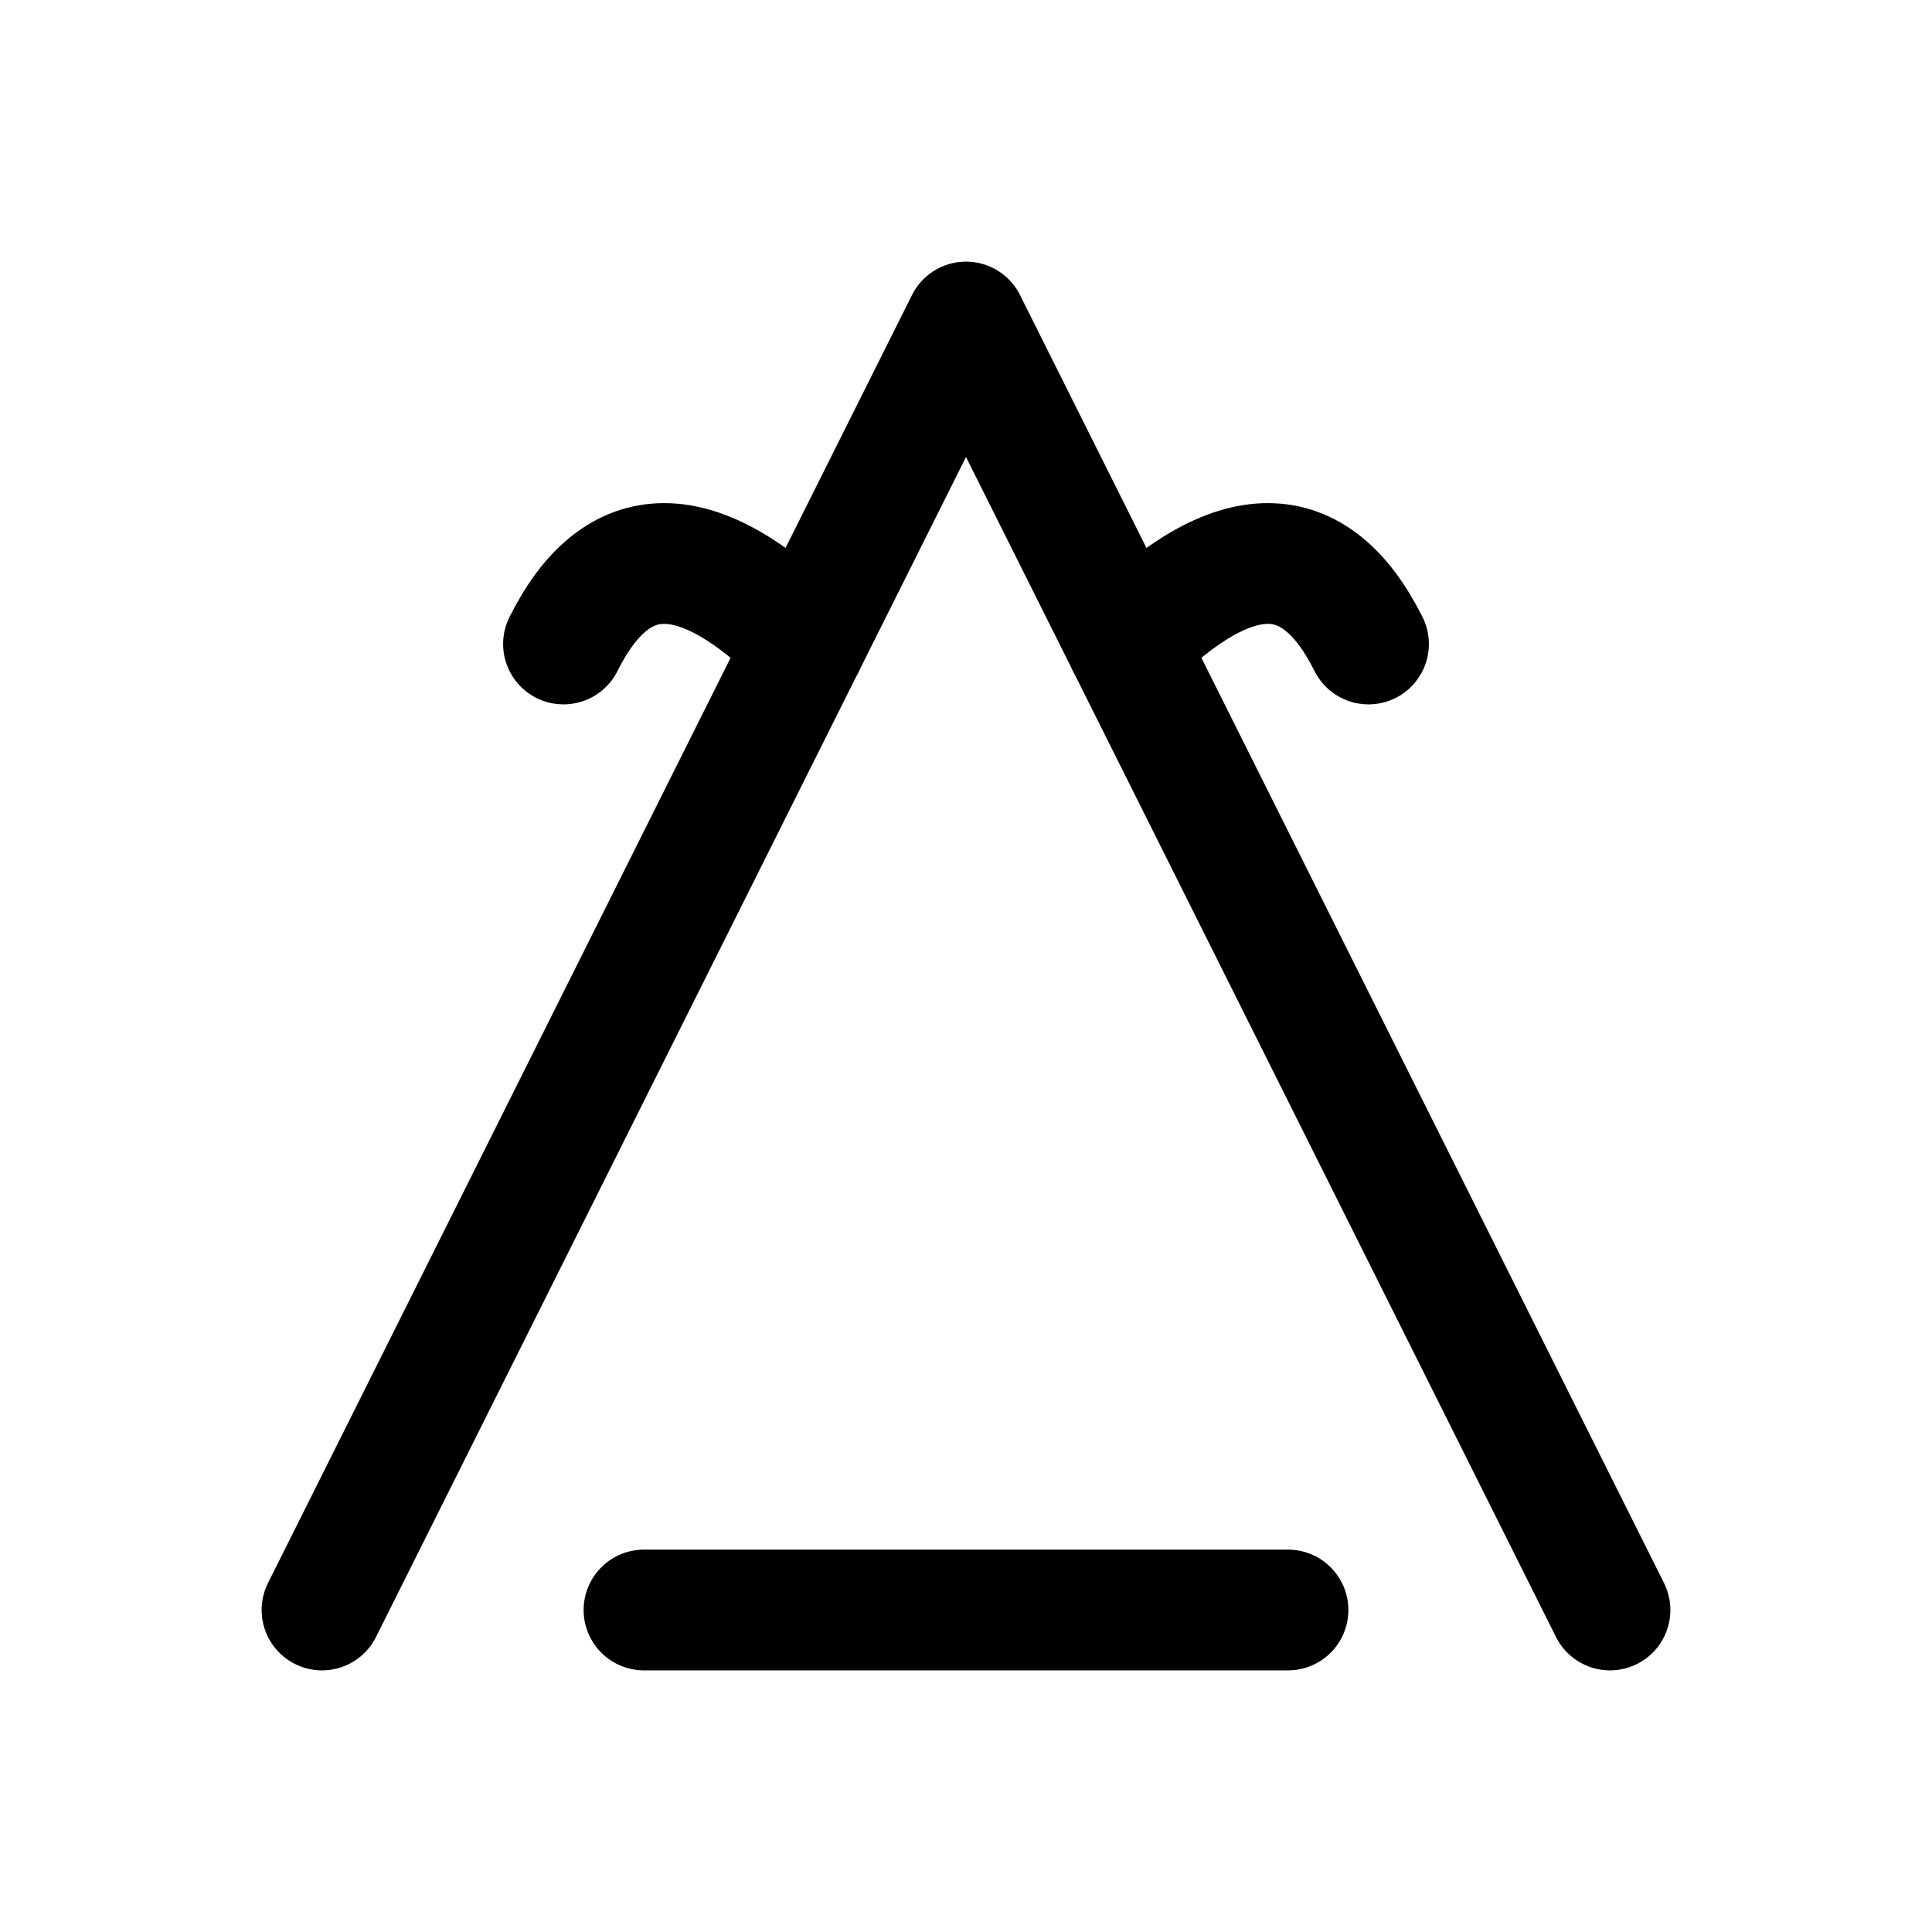
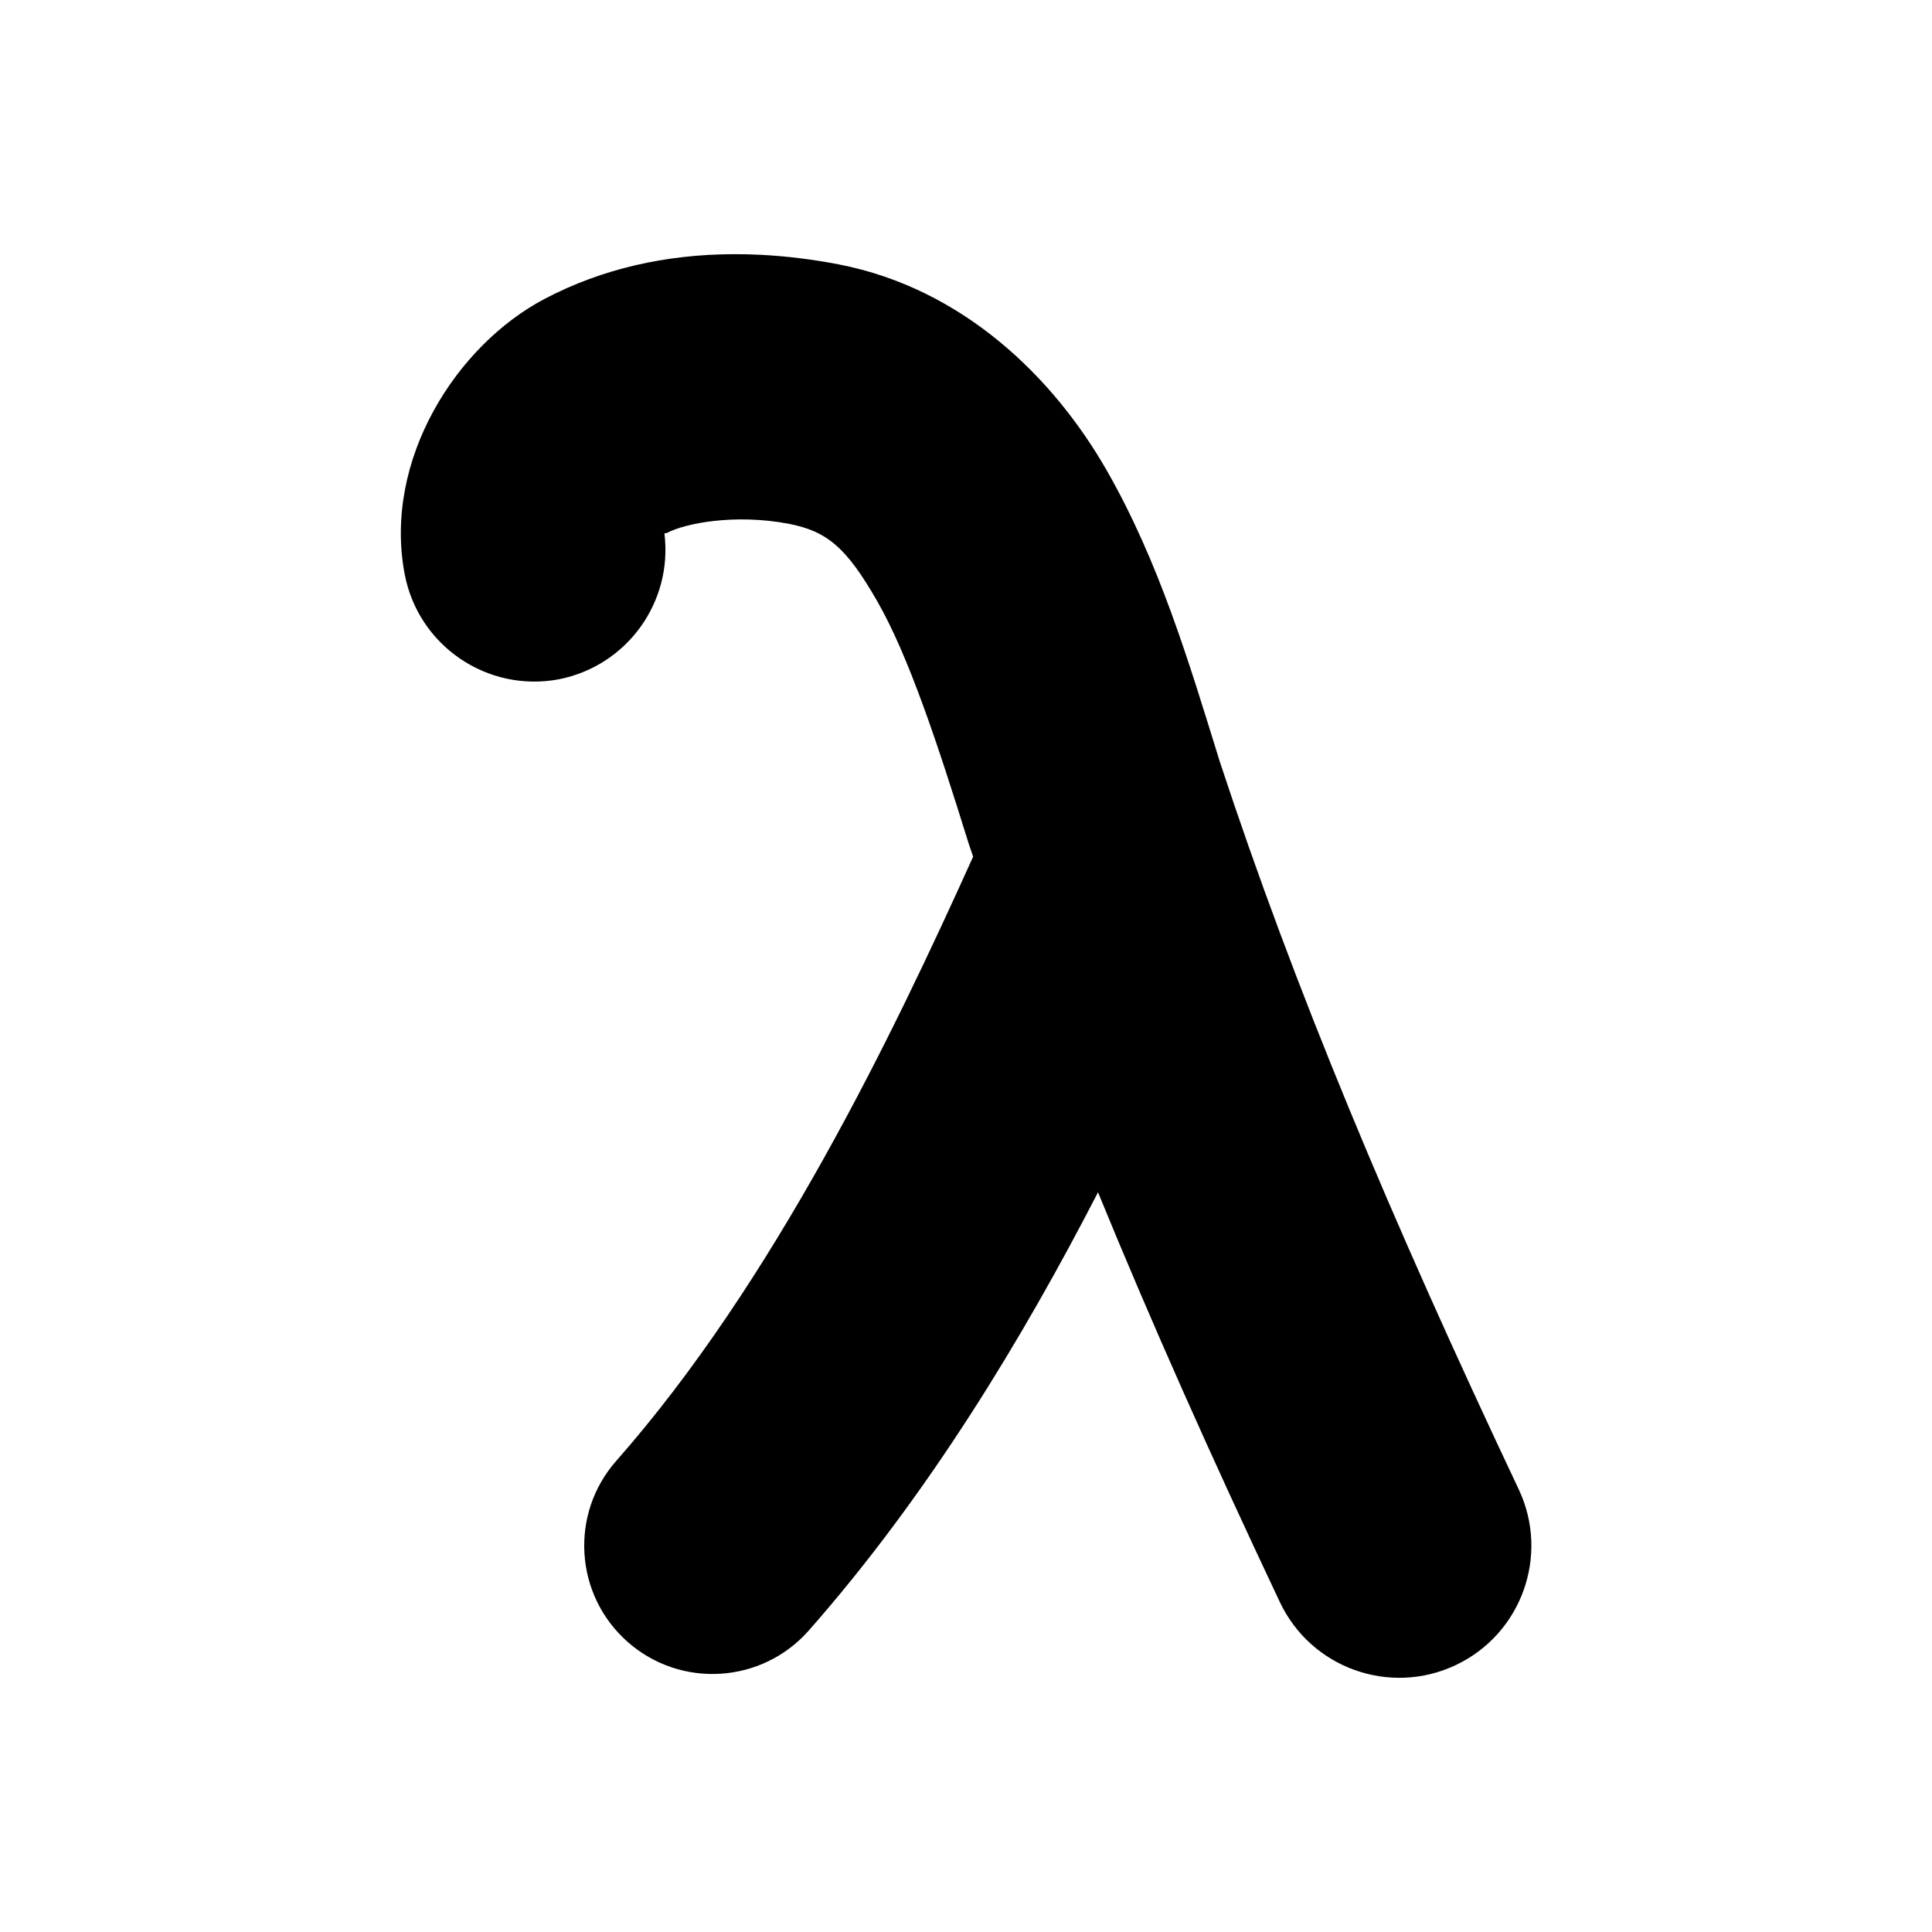
- <svg xmlns="http://www.w3.org/2000/svg" viewBox="0 0 24 24" width="24" height="24" fill="none" stroke="currentColor" stroke-width="1.5" stroke-linecap="round" stroke-linejoin="round">
-   <path d="M4 20 L12 4 L20 20" />
-   <path d="M8 20 L16 20" />
-   <path d="M10 8 Q8 6 7 8" />
-   <path d="M14 8 Q16 6 17 8" />
+ <svg xmlns="http://www.w3.org/2000/svg" viewBox="0 0 128 128" role="img" aria-labelledby="title">
+   <path d="M 48.527 16.84 C 44.137 16.864 39.924 17.784 36.09 19.797 C 30.247 22.864 25.373 30.471 26.811 38.039 A 8.75 8.75 0 0 0 37.039 45.002 A 8.75 8.75 0 0 0 44.02 35.34 C 44.096 35.316 44.112 35.349 44.223 35.291 C 45.378 34.684 48.646 34.018 52.254 34.701 C 54.81 35.202 56.078 36.272 58.127 39.846 C 60.181 43.429 62.102 49.208 64.15 55.801 A 8.751 8.751 0 0 0 64.195 55.941 C 64.284 56.212 64.383 56.483 64.473 56.754 C 59.109 68.648 51.263 84.944 40.828 96.787 A 8.5 8.5 0 0 0 41.586 108.783 A 8.5 8.5 0 0 0 53.584 108.025 C 61.552 98.982 67.828 88.531 72.746 78.992 C 76.269 87.602 80.248 96.522 84.795 106.145 A 8.75 8.75 0 0 0 96.445 110.318 A 8.75 8.75 0 0 0 100.617 98.668 C 92.11 80.663 85.77 65.519 80.818 50.471 C 78.782 43.909 76.806 37.241 73.311 31.143 C 69.79 25.001 63.807 19.118 55.576 17.518 A 8.751 8.751 0 0 0 55.543 17.51 C 53.822 17.182 52.11 16.97 50.42 16.883 C 49.786 16.85 49.155 16.836 48.527 16.84 z" fill="currentColor" />
</svg>
